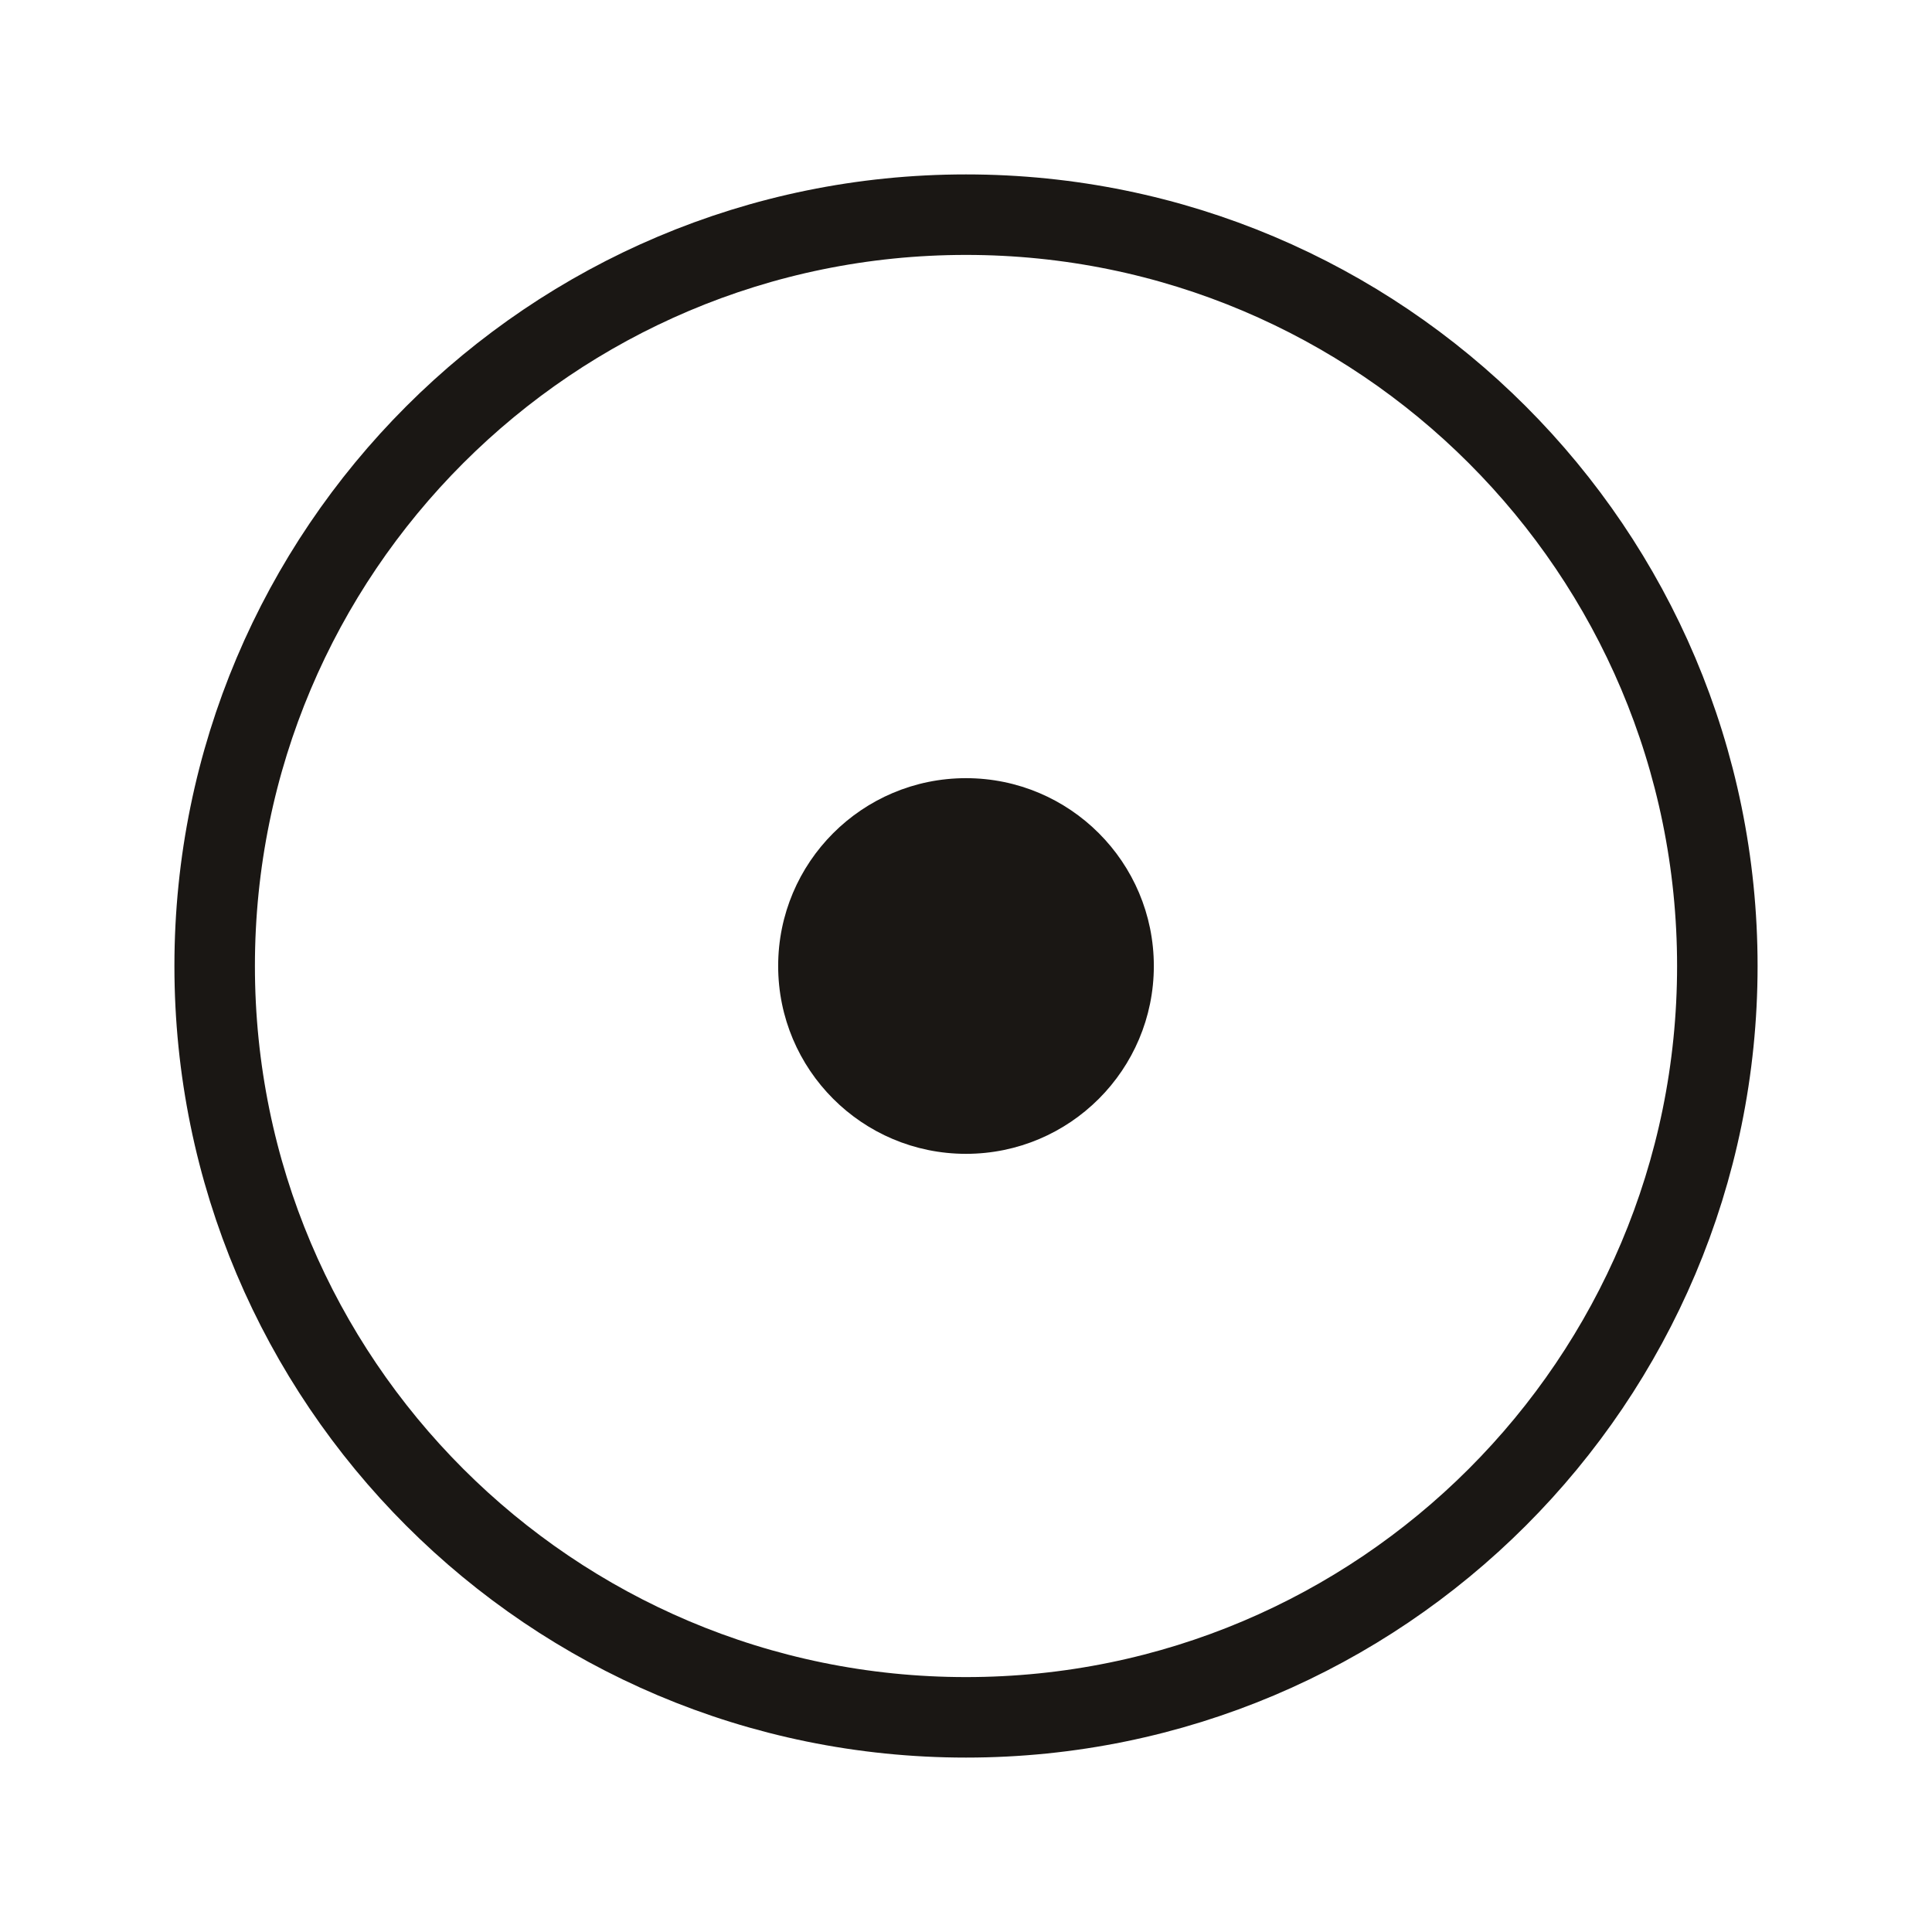
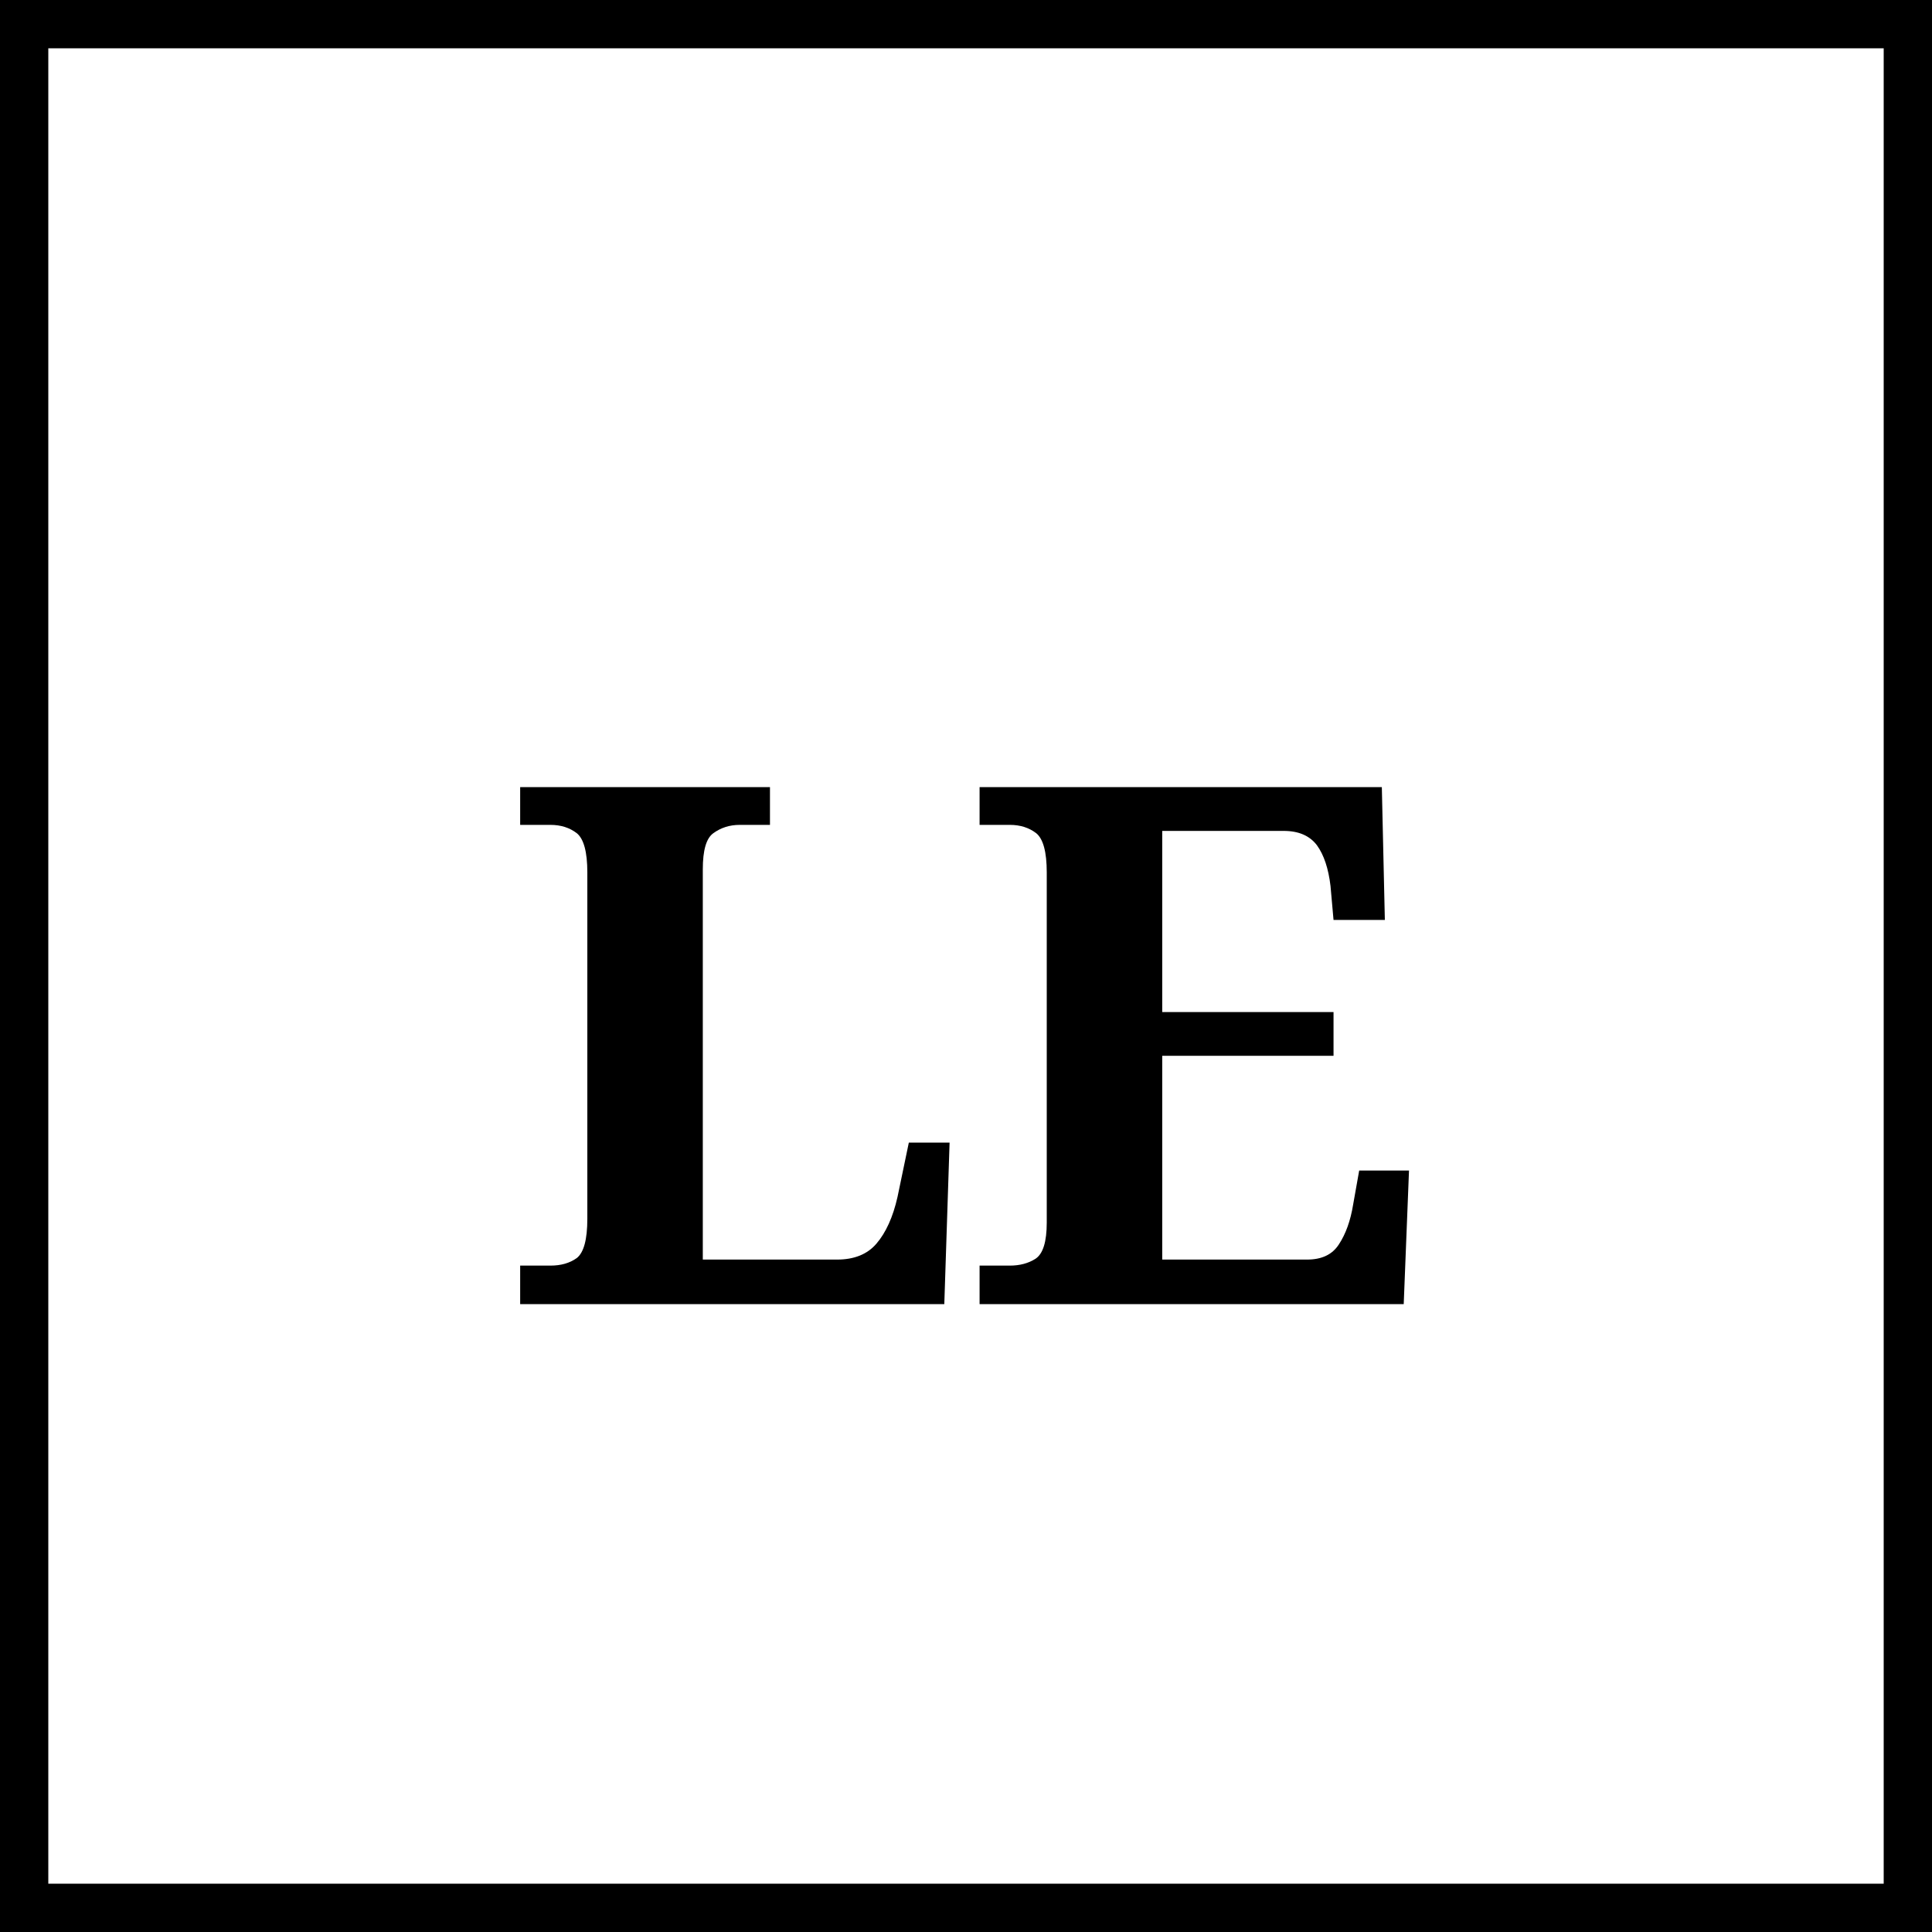
- <svg xmlns="http://www.w3.org/2000/svg" viewBox="0 0 36 36" fill="none" role="img" aria-label="Otisk">
-   <circle cx="18" cy="18" r="14" stroke="#1a1714" stroke-width="1.5" />
-   <circle cx="18" cy="18" r="3.5" fill="#1a1714" />
+ <svg xmlns="http://www.w3.org/2000/svg" viewBox="0 0 40 40" fill="none" role="img" aria-label="LE — Limited Exposure">
+   <rect x="0.5" y="0.5" width="39" height="39" stroke="#000000" stroke-width="1" />
+   <text x="20" y="27" font-family="'Noto Serif', Georgia, serif" font-size="15" font-weight="900" letter-spacing="-0.02em" text-anchor="middle" fill="#000000">LE</text>
</svg>
